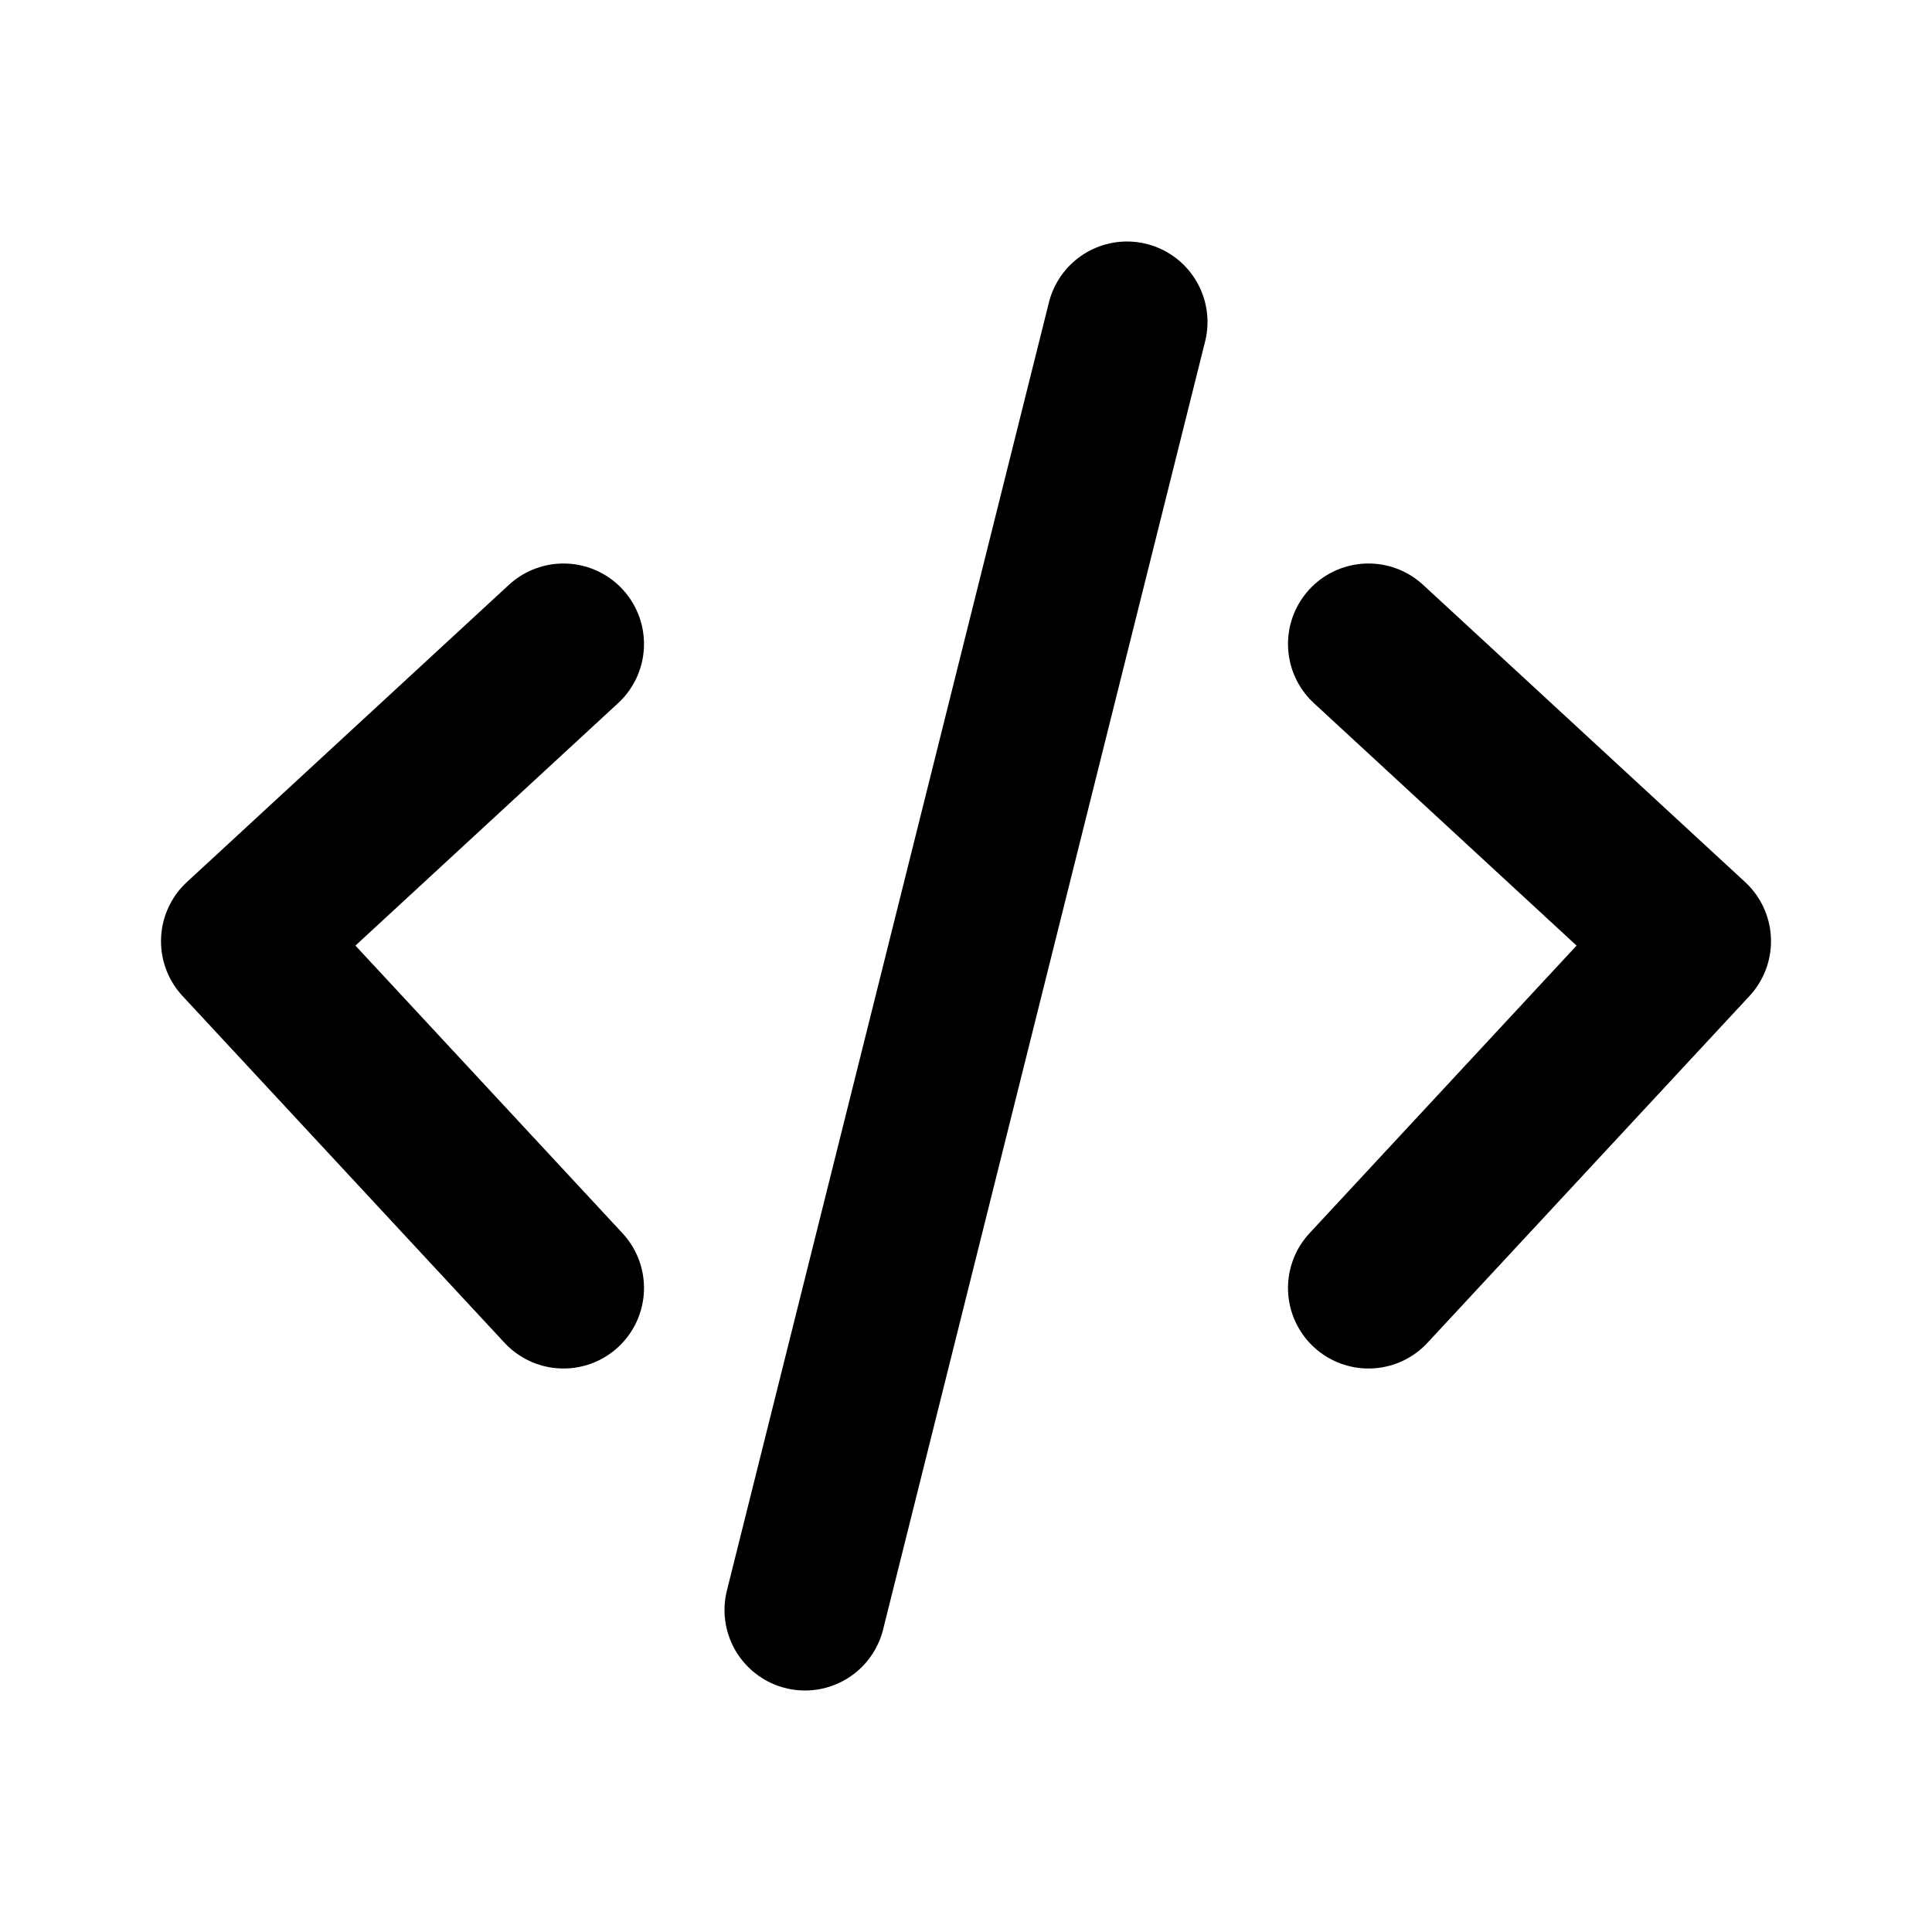
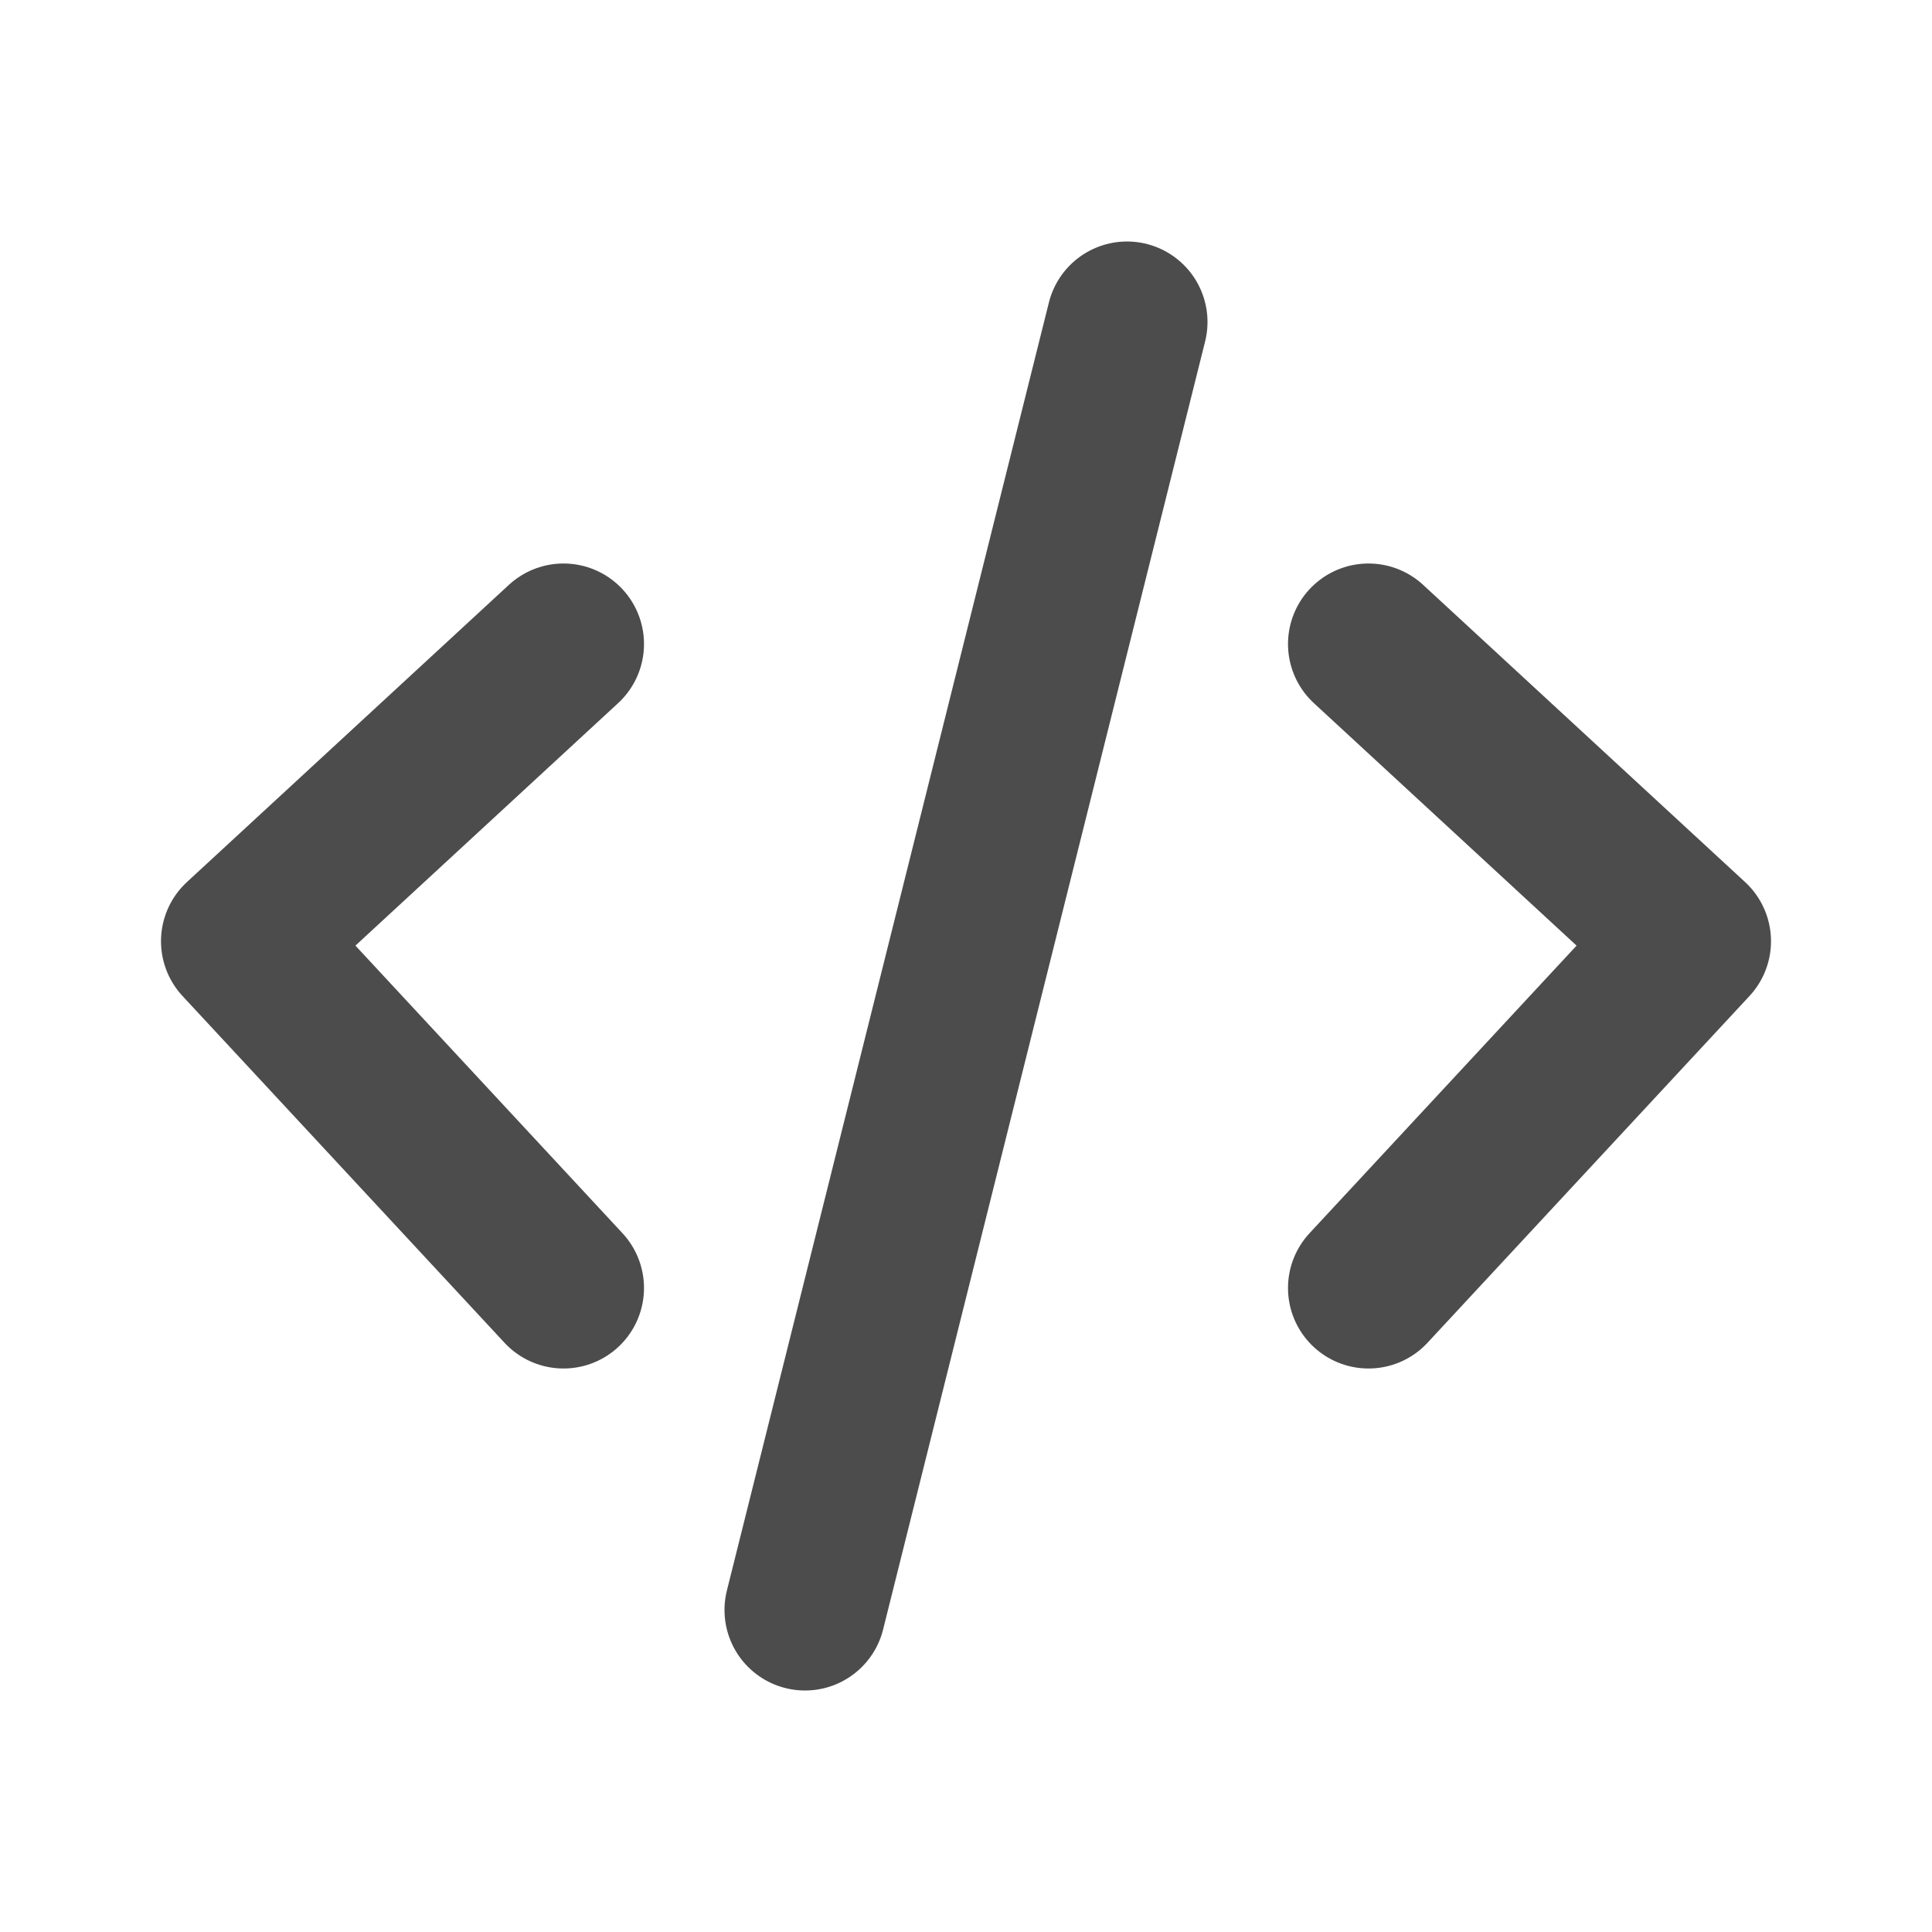
- <svg xmlns="http://www.w3.org/2000/svg" width="800px" height="800px" viewBox="0 0 24 24" fill="none">
-   <path d="M7 8L3 11.692L7 16M17 8L21 11.692L17 16M14 4L10 20" stroke="#000000" stroke-width="2" stroke-linecap="round" stroke-linejoin="round" />
+ <svg xmlns="http://www.w3.org/2000/svg" width="800" height="800" viewBox="0 0 800 800" fill="none">
+   <g opacity="0.7">
+     <path d="M233.333 266.667L100 389.743L233.333 533.333M566.667 266.667L700 389.743L566.667 533.333M466.667 133.333L333.333 666.667" stroke="black" stroke-width="66.667" stroke-linecap="round" stroke-linejoin="round" />
+   </g>
</svg>
